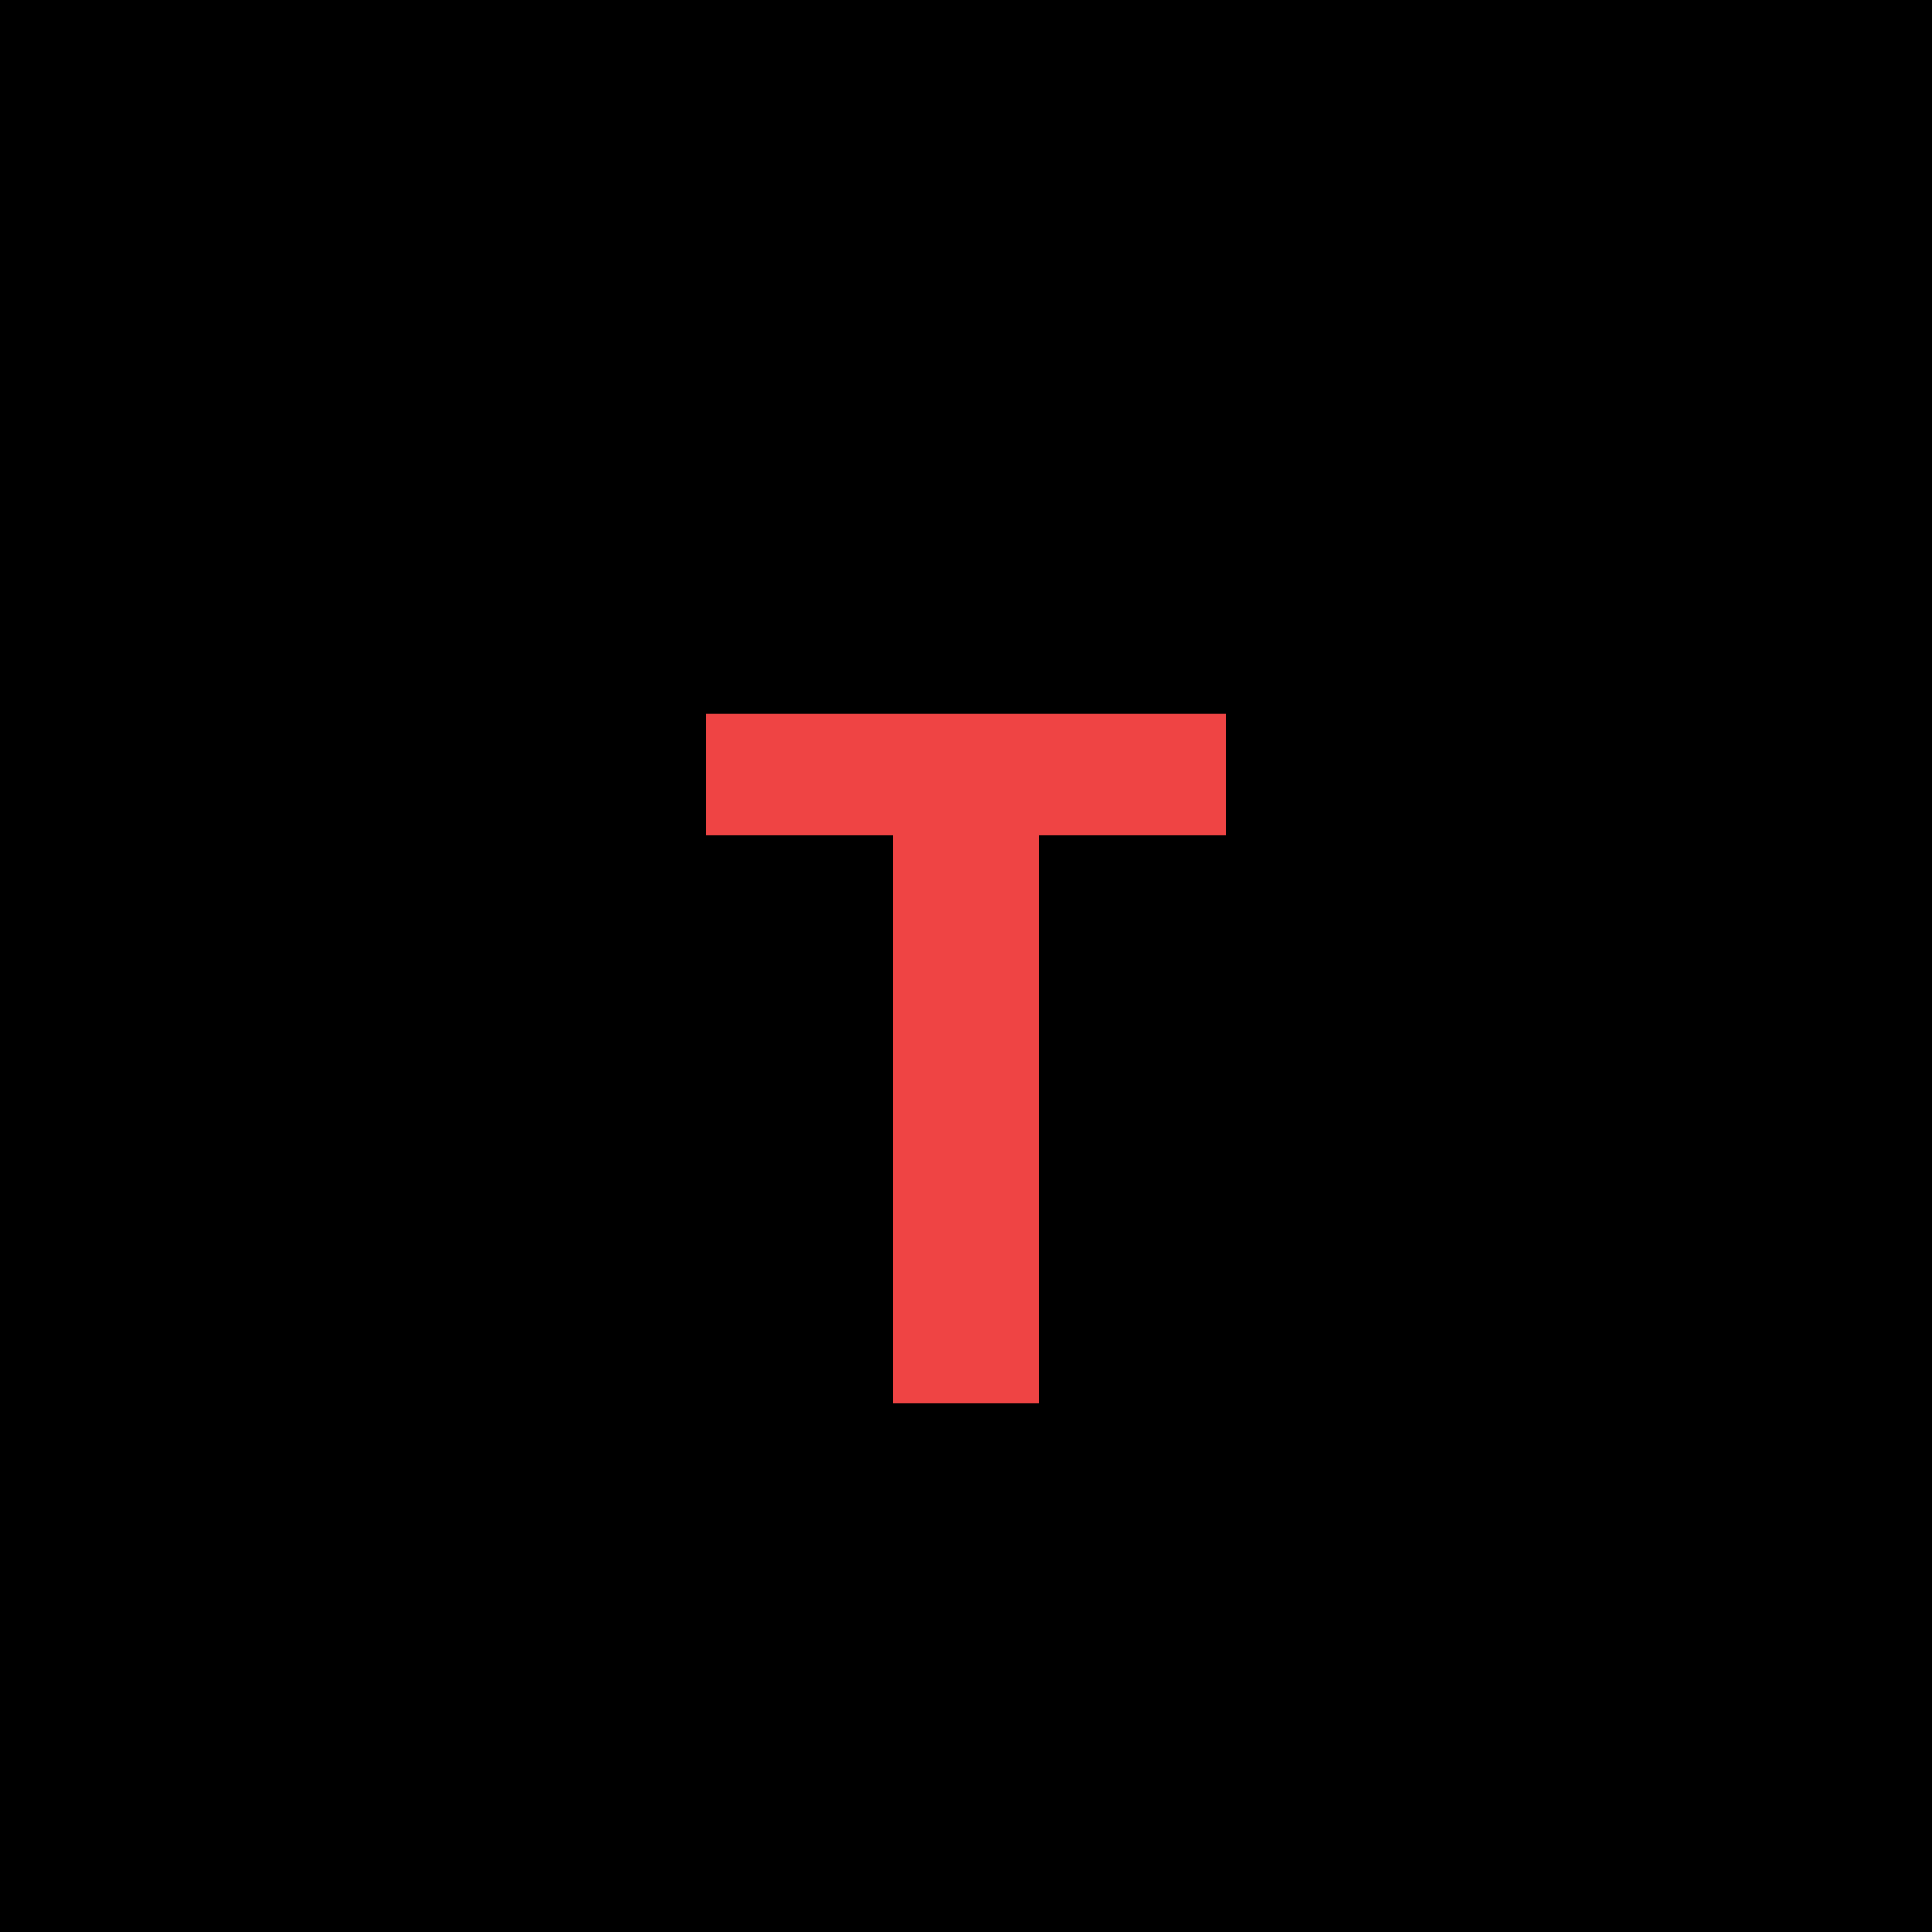
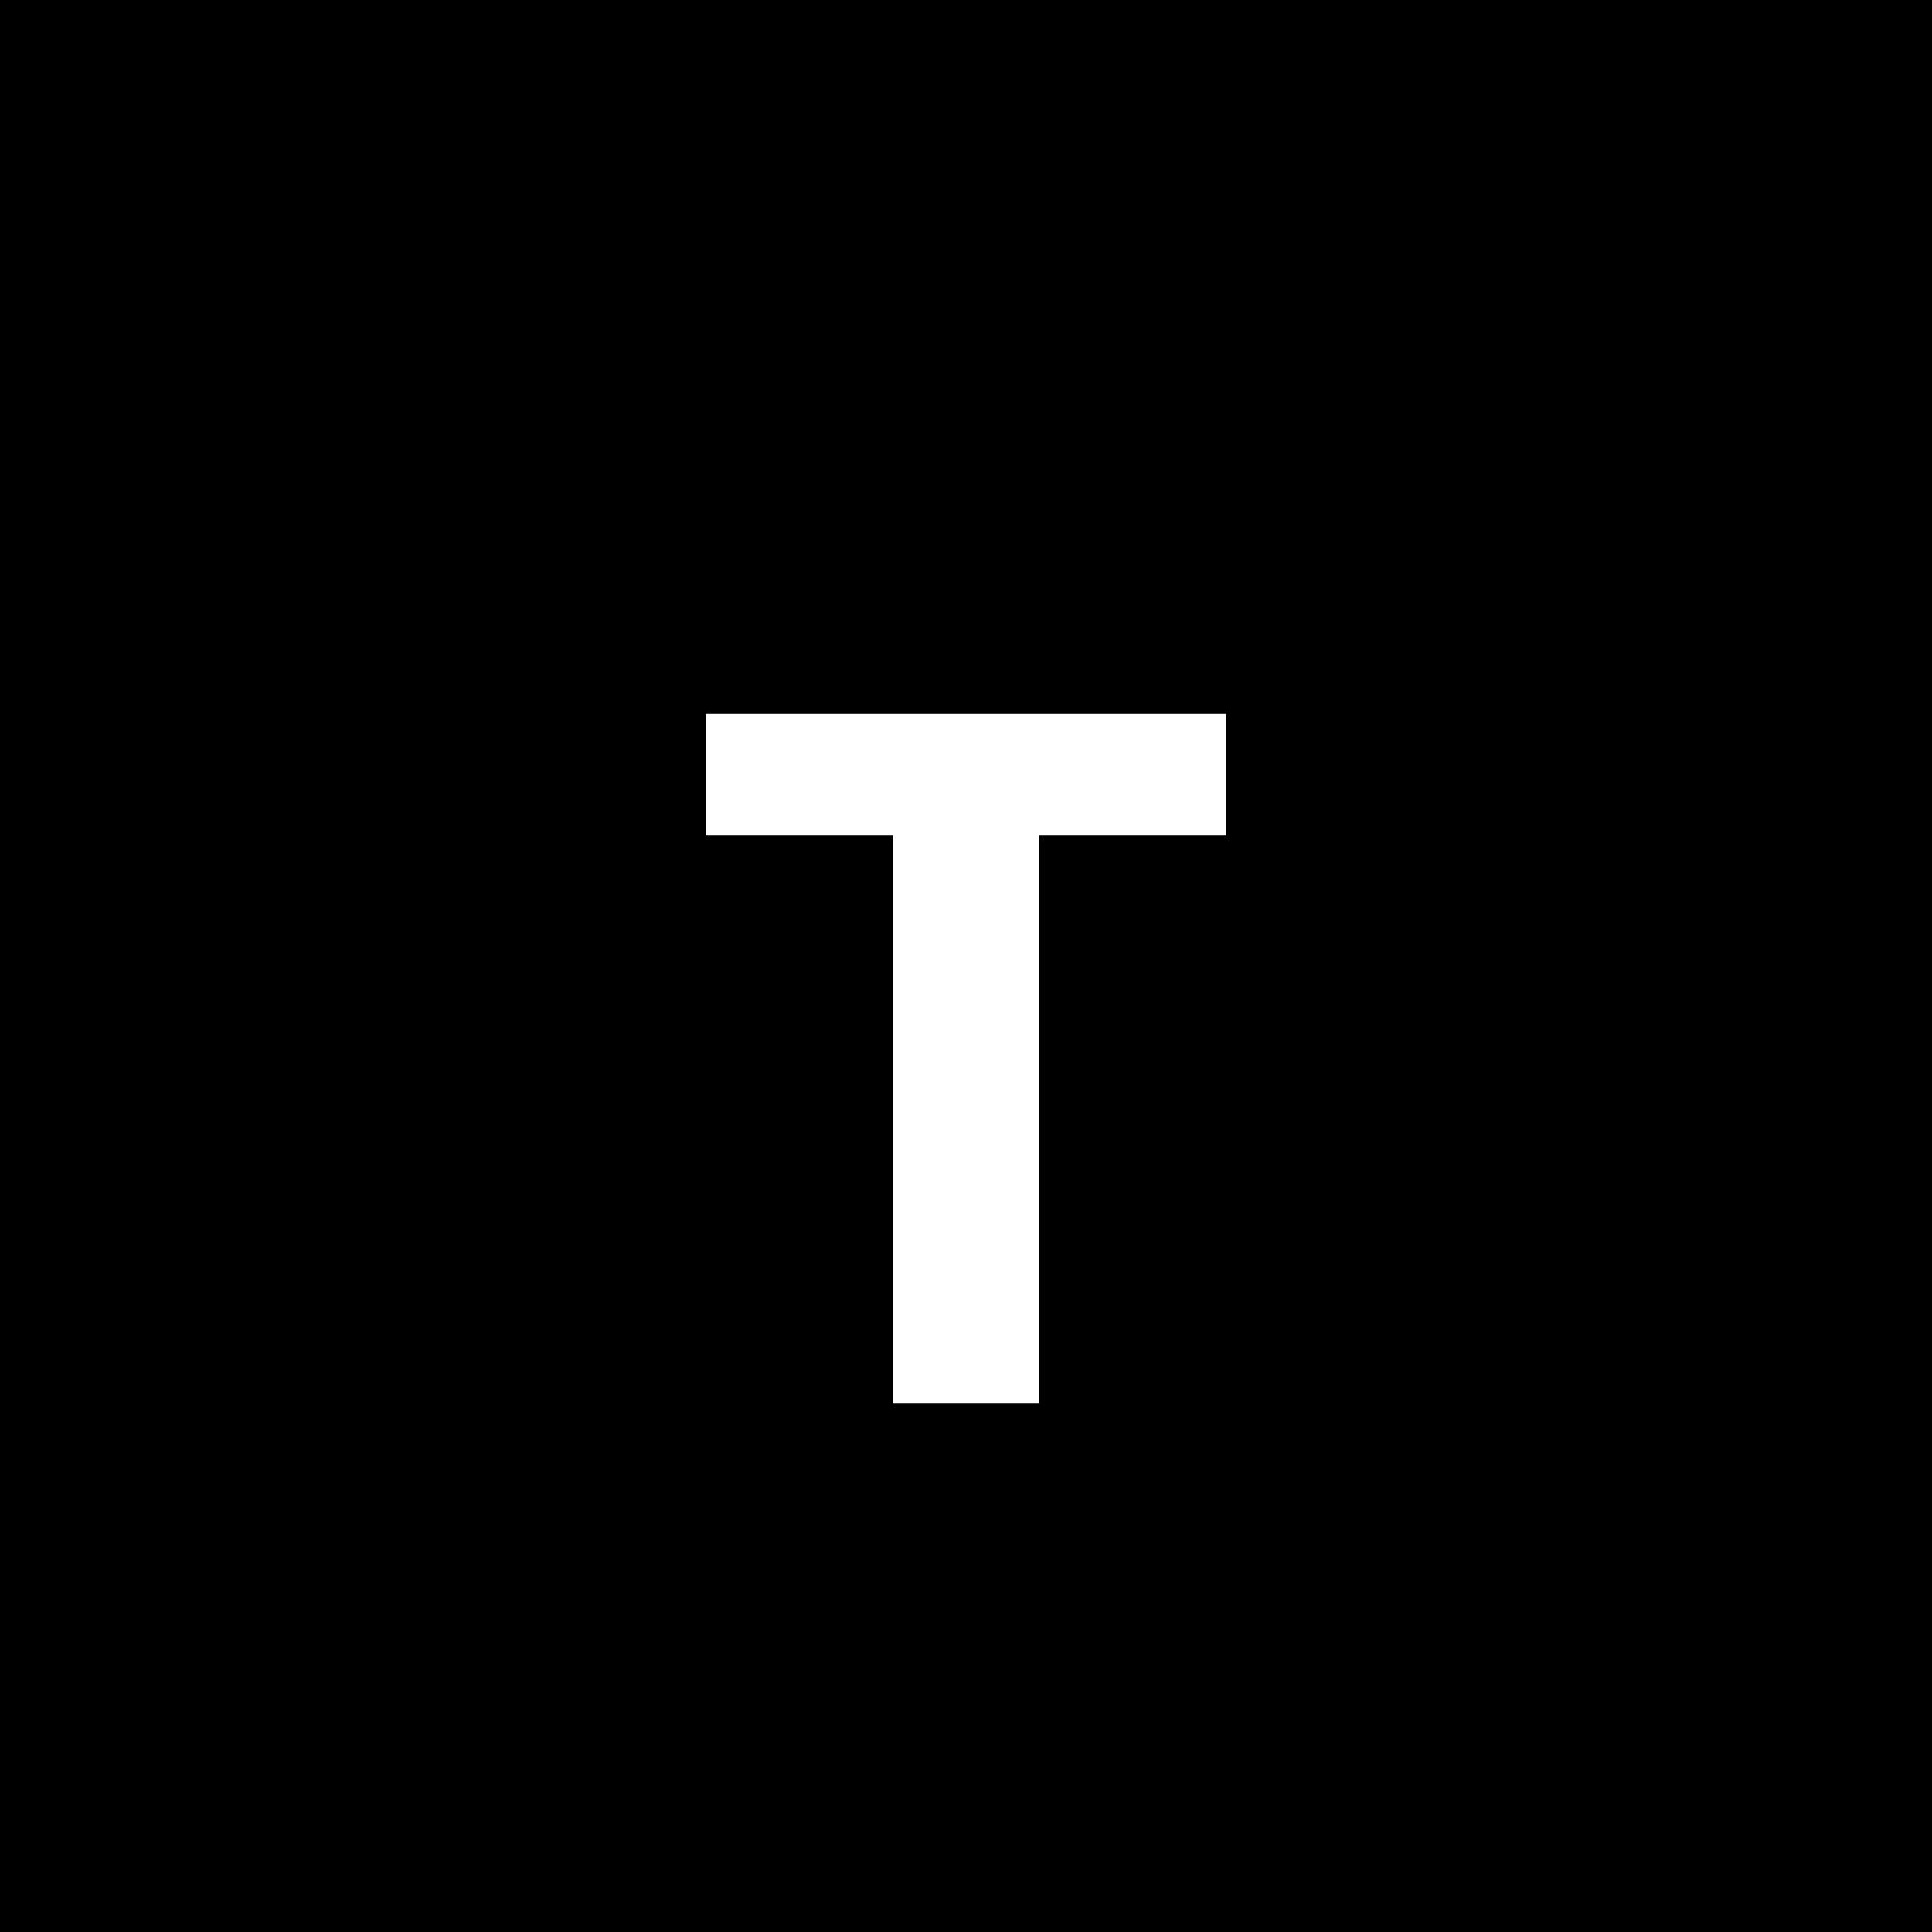
<svg xmlns="http://www.w3.org/2000/svg" width="512" height="512" viewBox="0 0 512 512">
  <rect width="512" height="512" fill="#000000" />
-   <text x="50%" y="55%" dominant-baseline="middle" text-anchor="middle" font-family="sans-serif" font-weight="900" font-size="256" fill="#ef4444">T</text>
+   <text x="50%" y="55%" dominant-baseline="middle" text-anchor="middle" font-family="sans-serif" font-weight="900" font-size="256" fill="#ffffff">T</text>
</svg>
